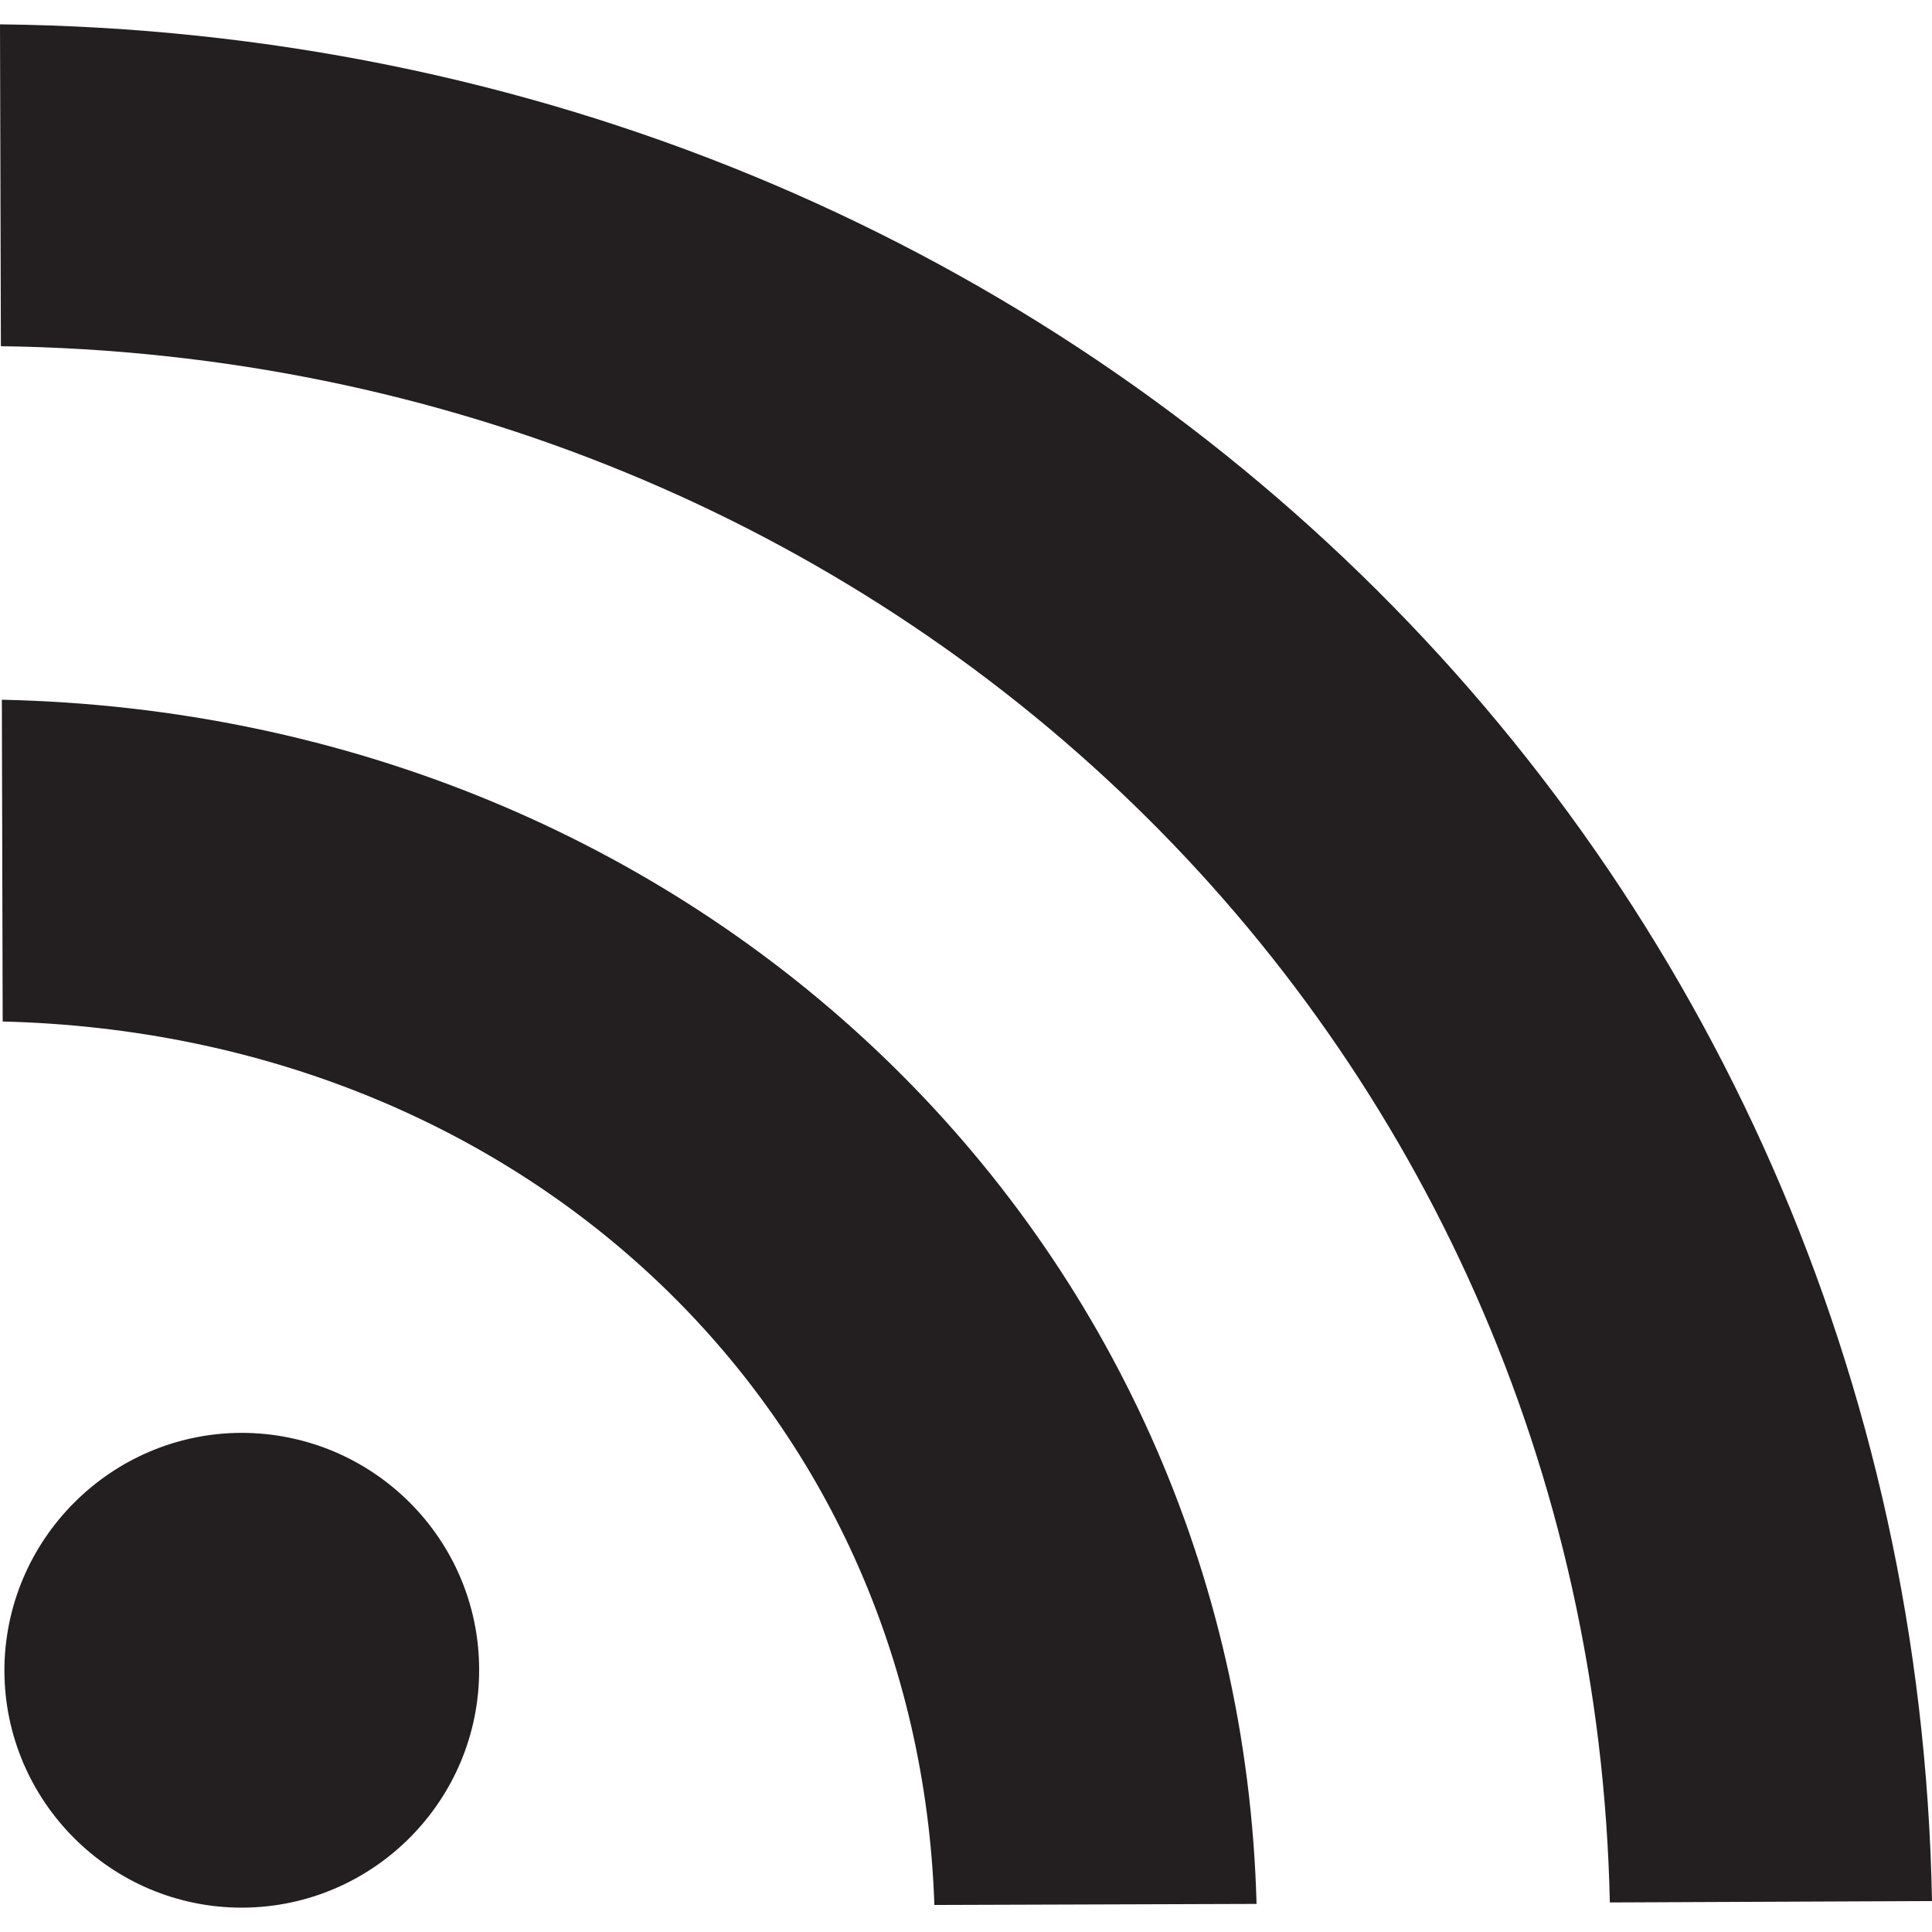
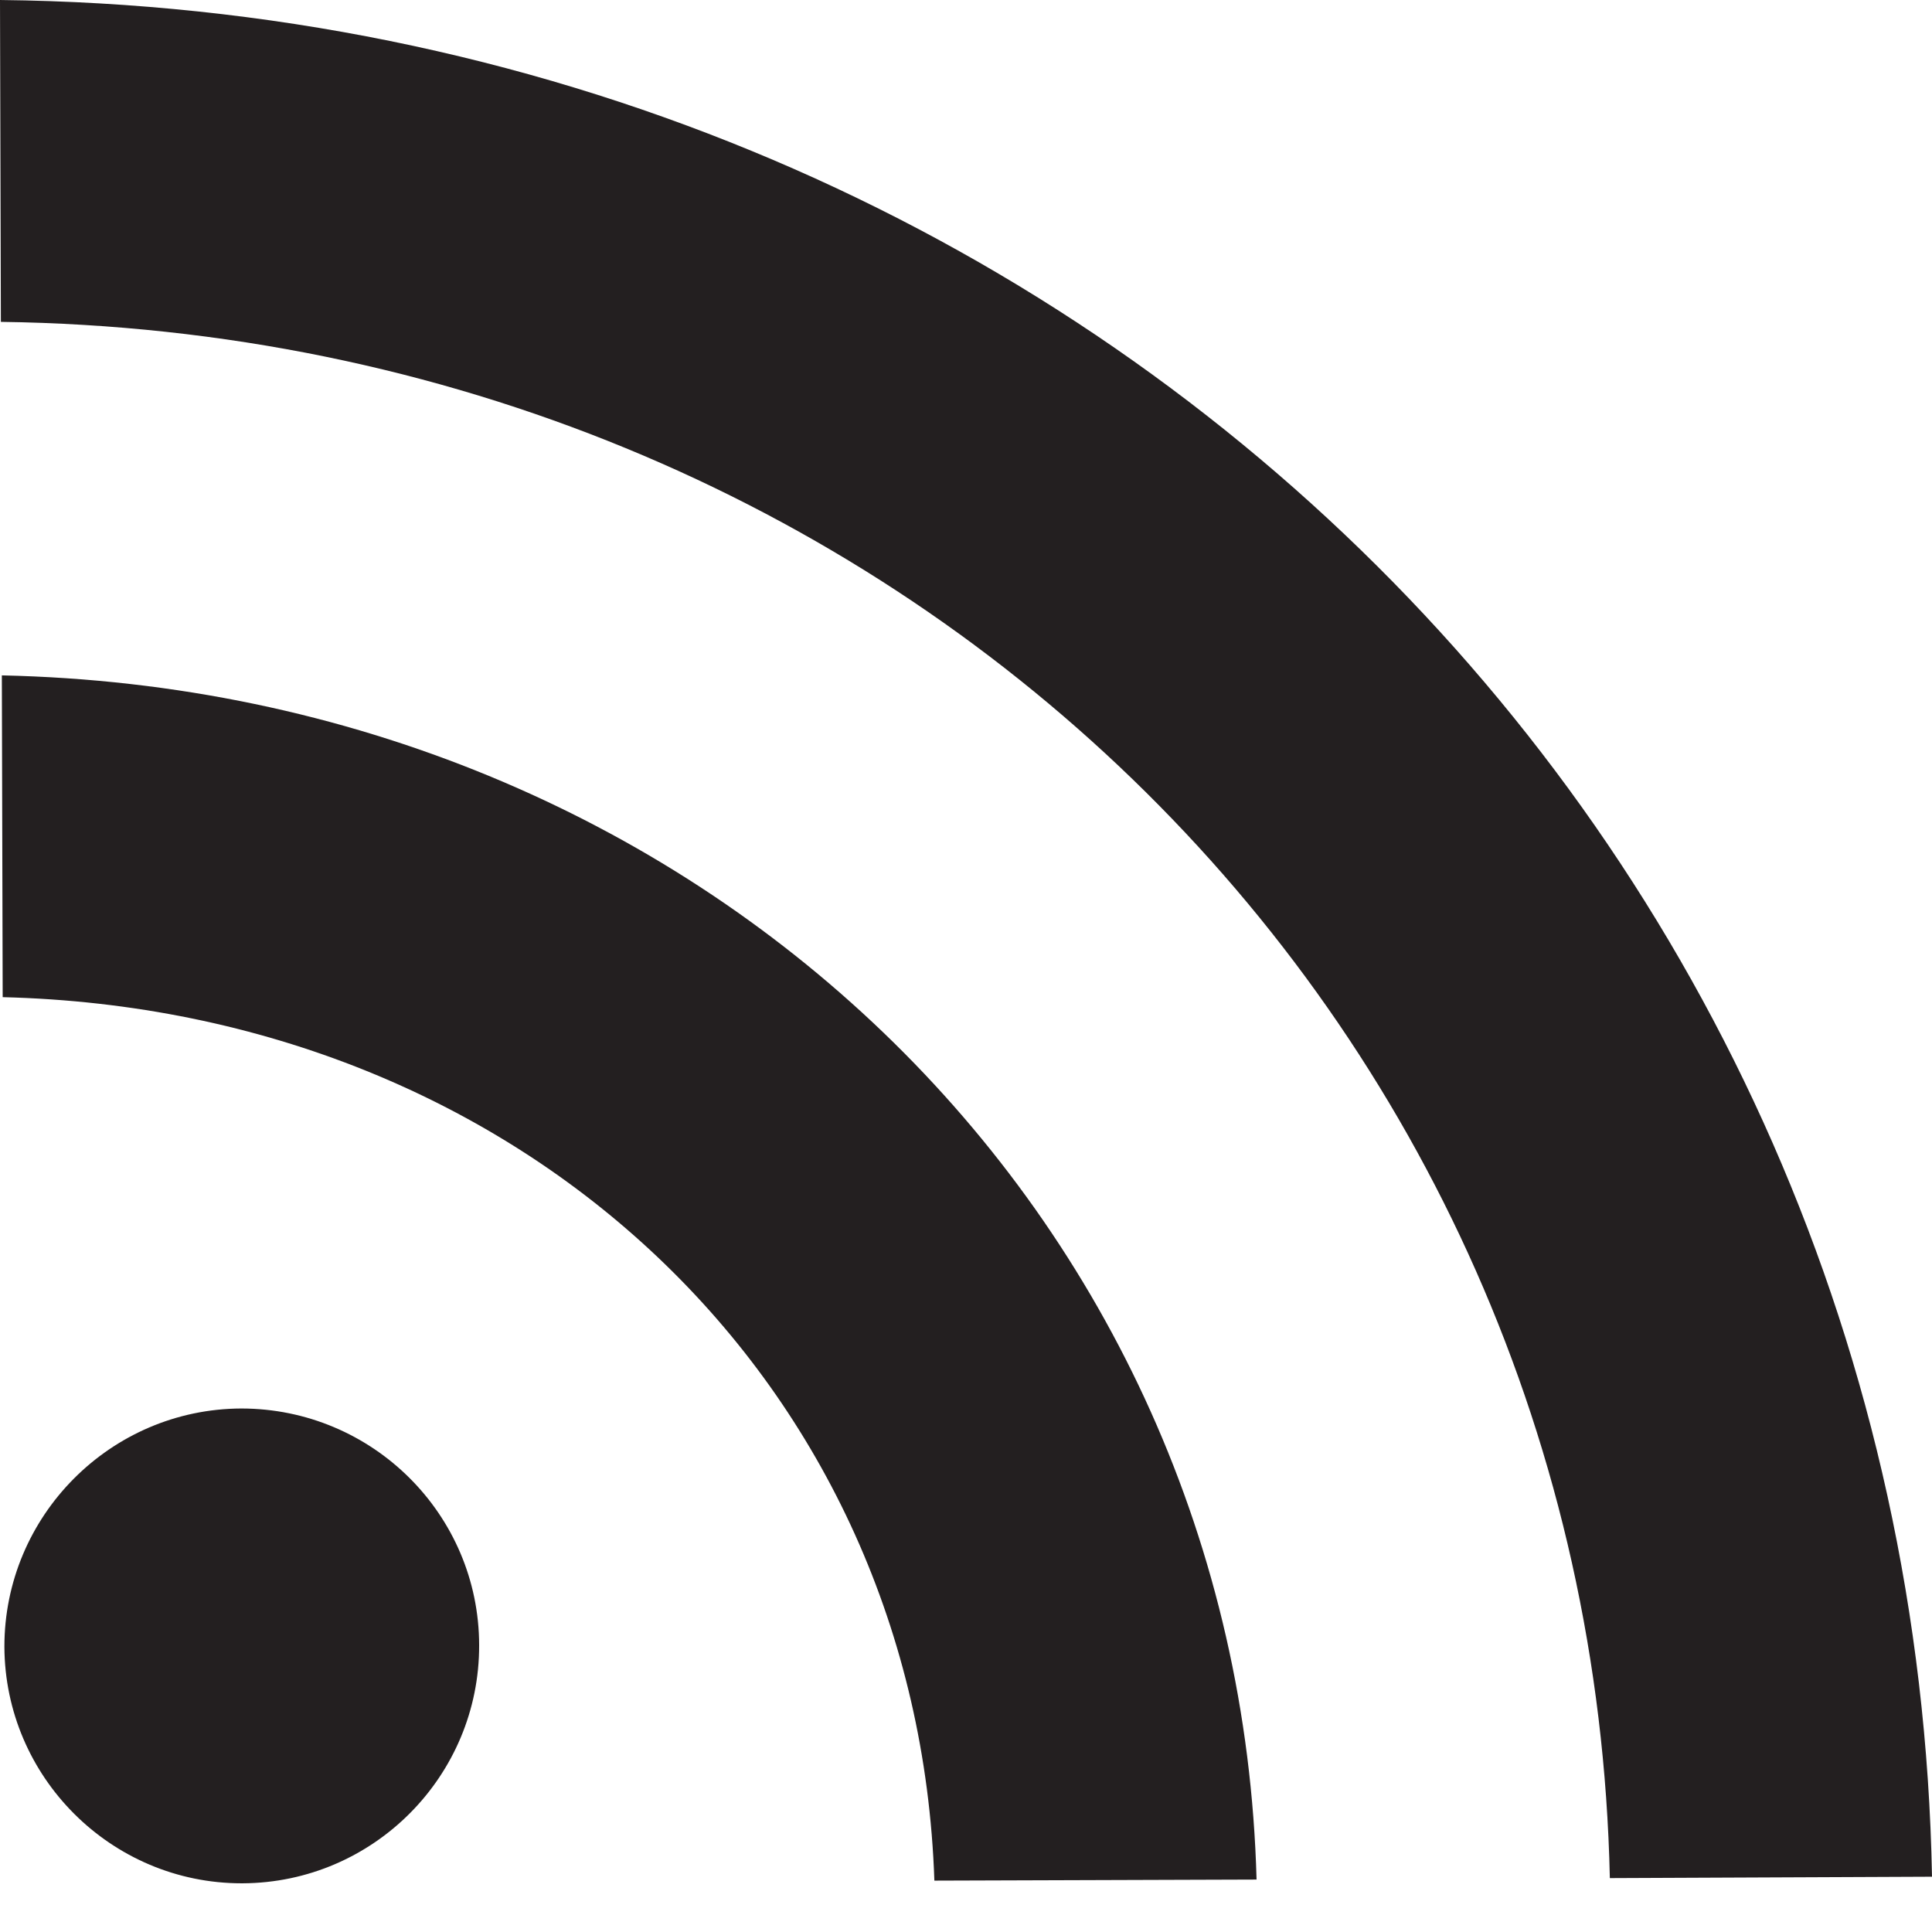
- <svg xmlns="http://www.w3.org/2000/svg" id="icon-rss" version="1.1" x="0px" y="0px" width="40" height="40" viewBox="181.128 248.379 281.912 274.807" enable-background="new 181.128 248.379 281.912 274.807" xml:space="preserve">
+ <svg xmlns="http://www.w3.org/2000/svg" id="icon-rss" version="1.1" x="0px" y="0px" width="40" height="40" viewBox="181.128 248.379 281.912 274.807" enable-background="new 181.128 248.379 281.912 274.807" xml:space="preserve" preserveAspectRatio="xMidYMin meet">
  <path fill="#231F20" d="M216.52 523.186h-0.123c-19.039 0-34.553-15.488-34.627-34.521 -0.012-19.089 15.478-34.688 34.554-34.762 19.174 0 34.694 15.478 34.719 34.521C251.104 507.513 235.632 523.101 216.52 523.186zM317.469 522.794c-2.454-72.553-59.866-127.045-135.95-128.912l-0.122-46.953c101.531 2.185 180.455 78.22 183.085 175.711L317.469 522.794zM416.031 522.427c-2.729-126.567-104.713-225.326-234.775-227.083l-0.128-46.965c156.403 1.683 279.104 120.999 281.912 273.845L416.031 522.427z" />
</svg>
